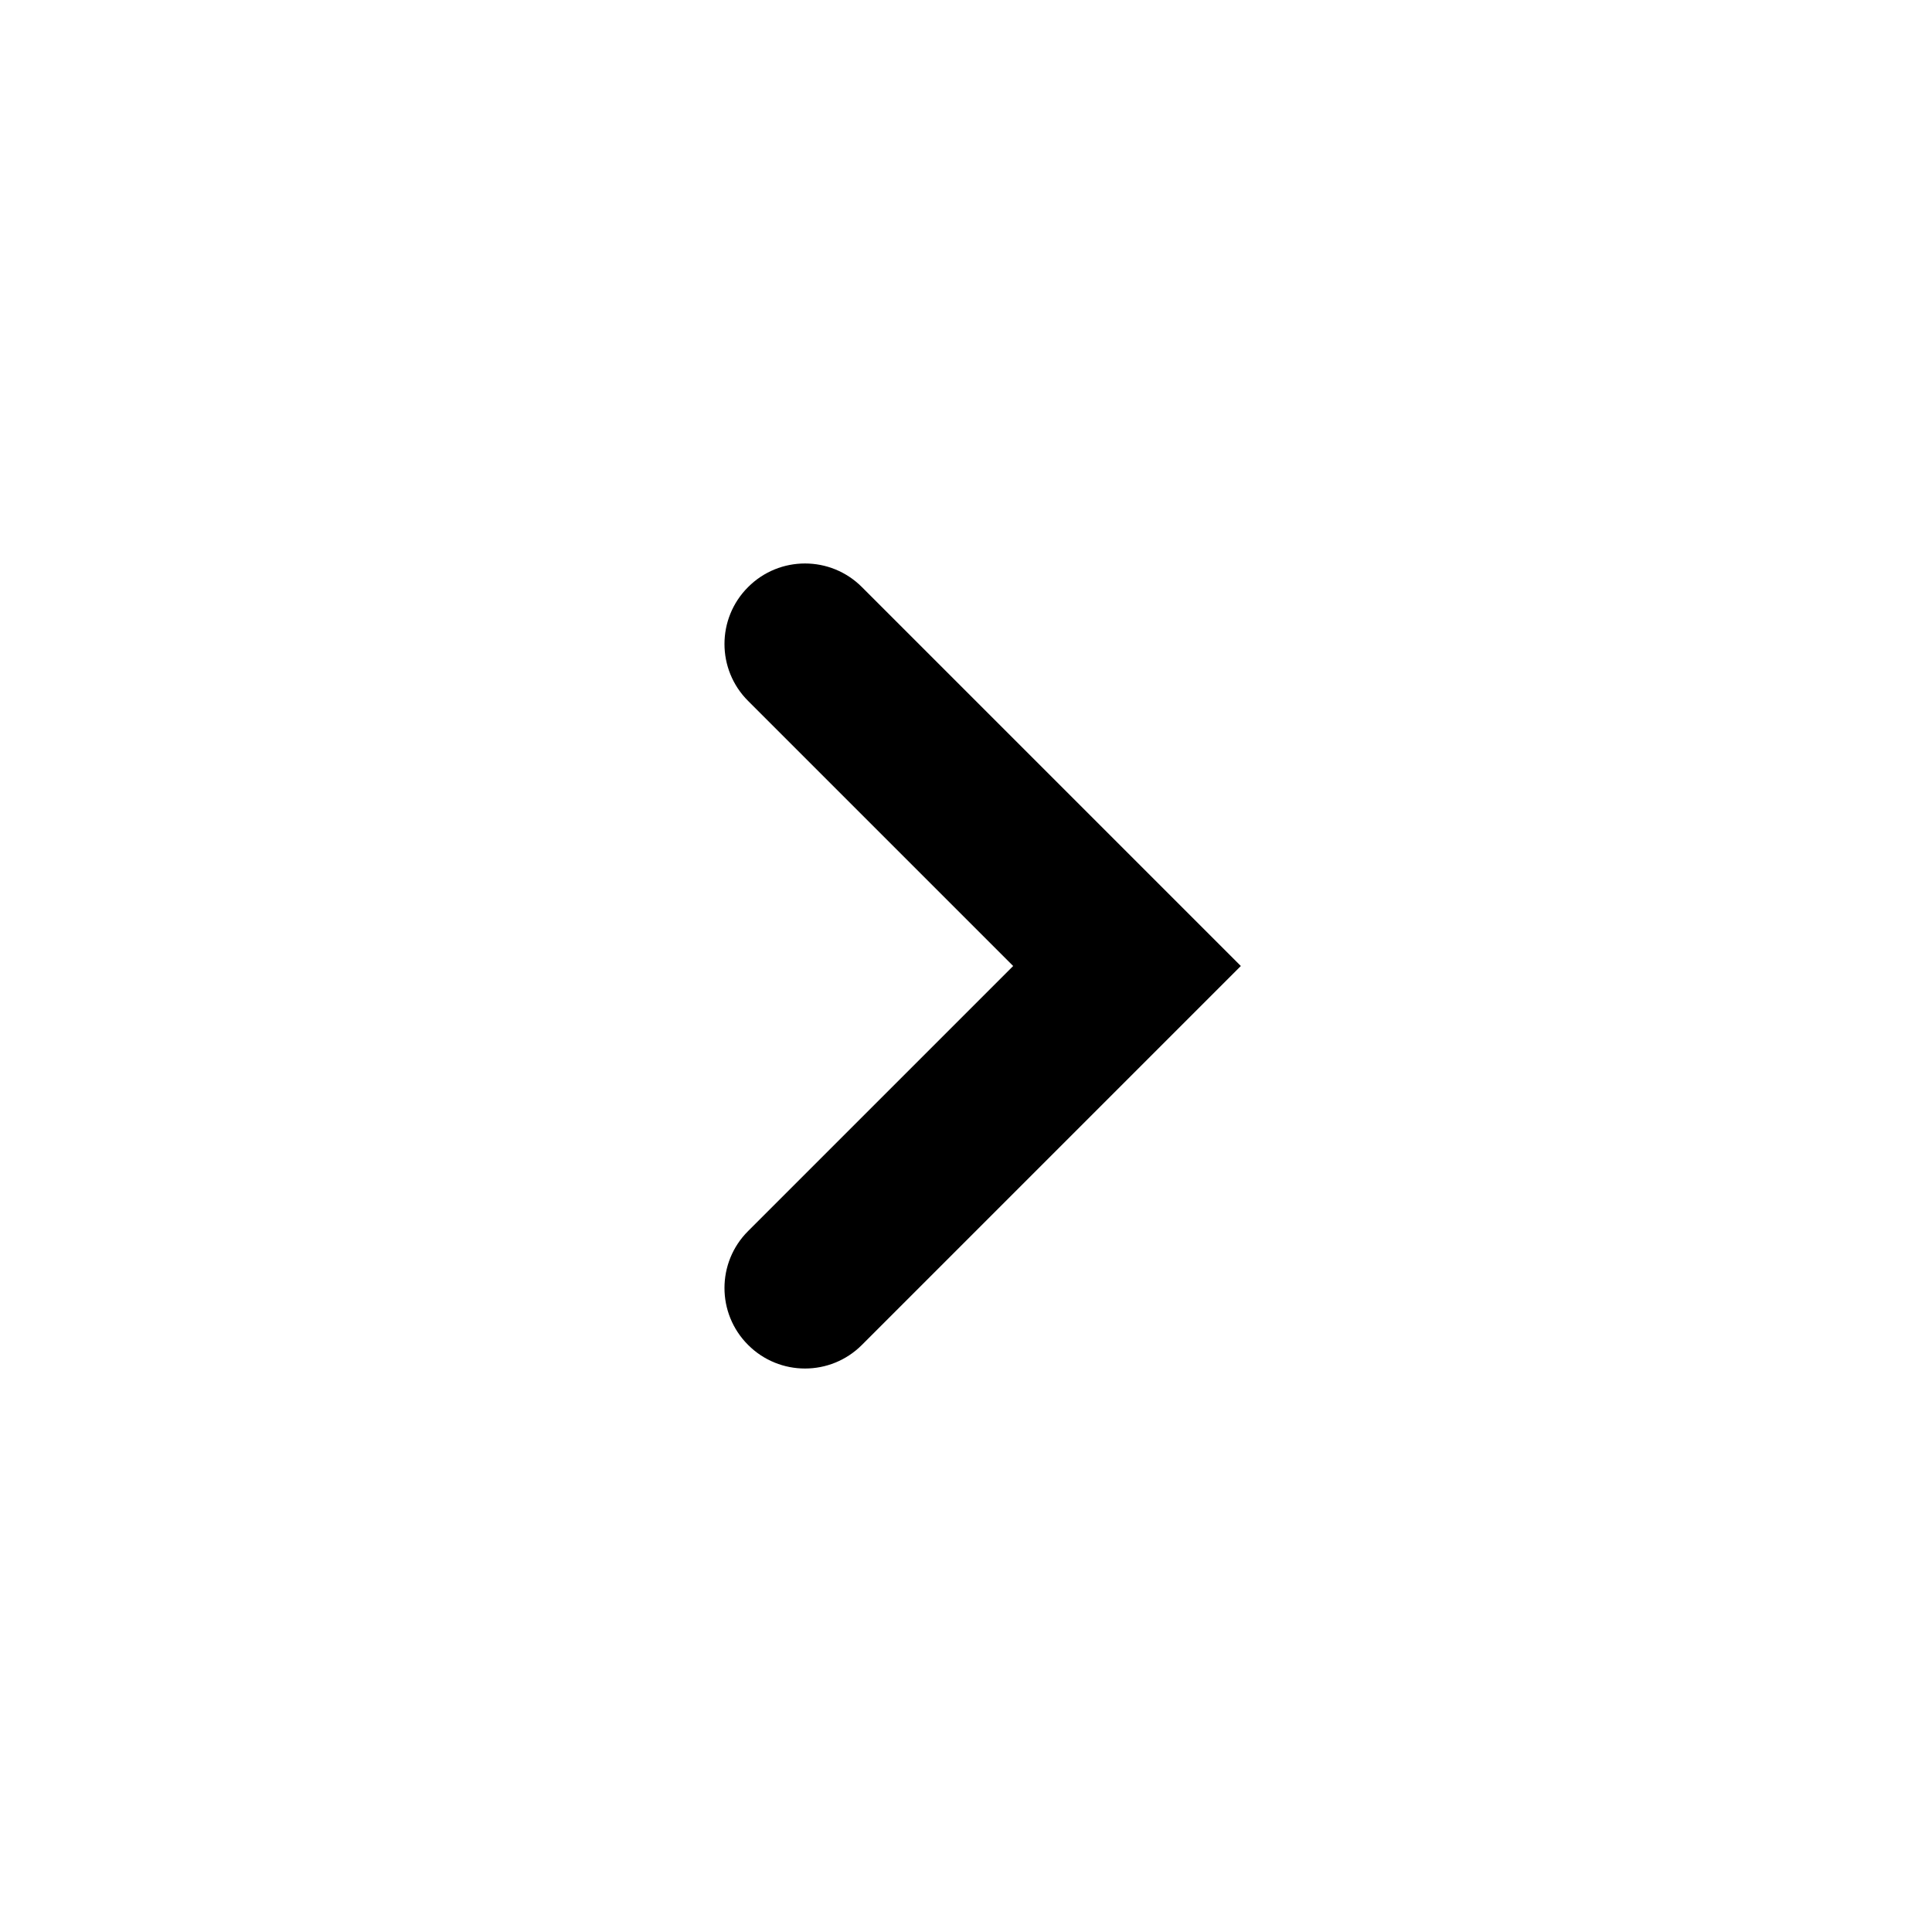
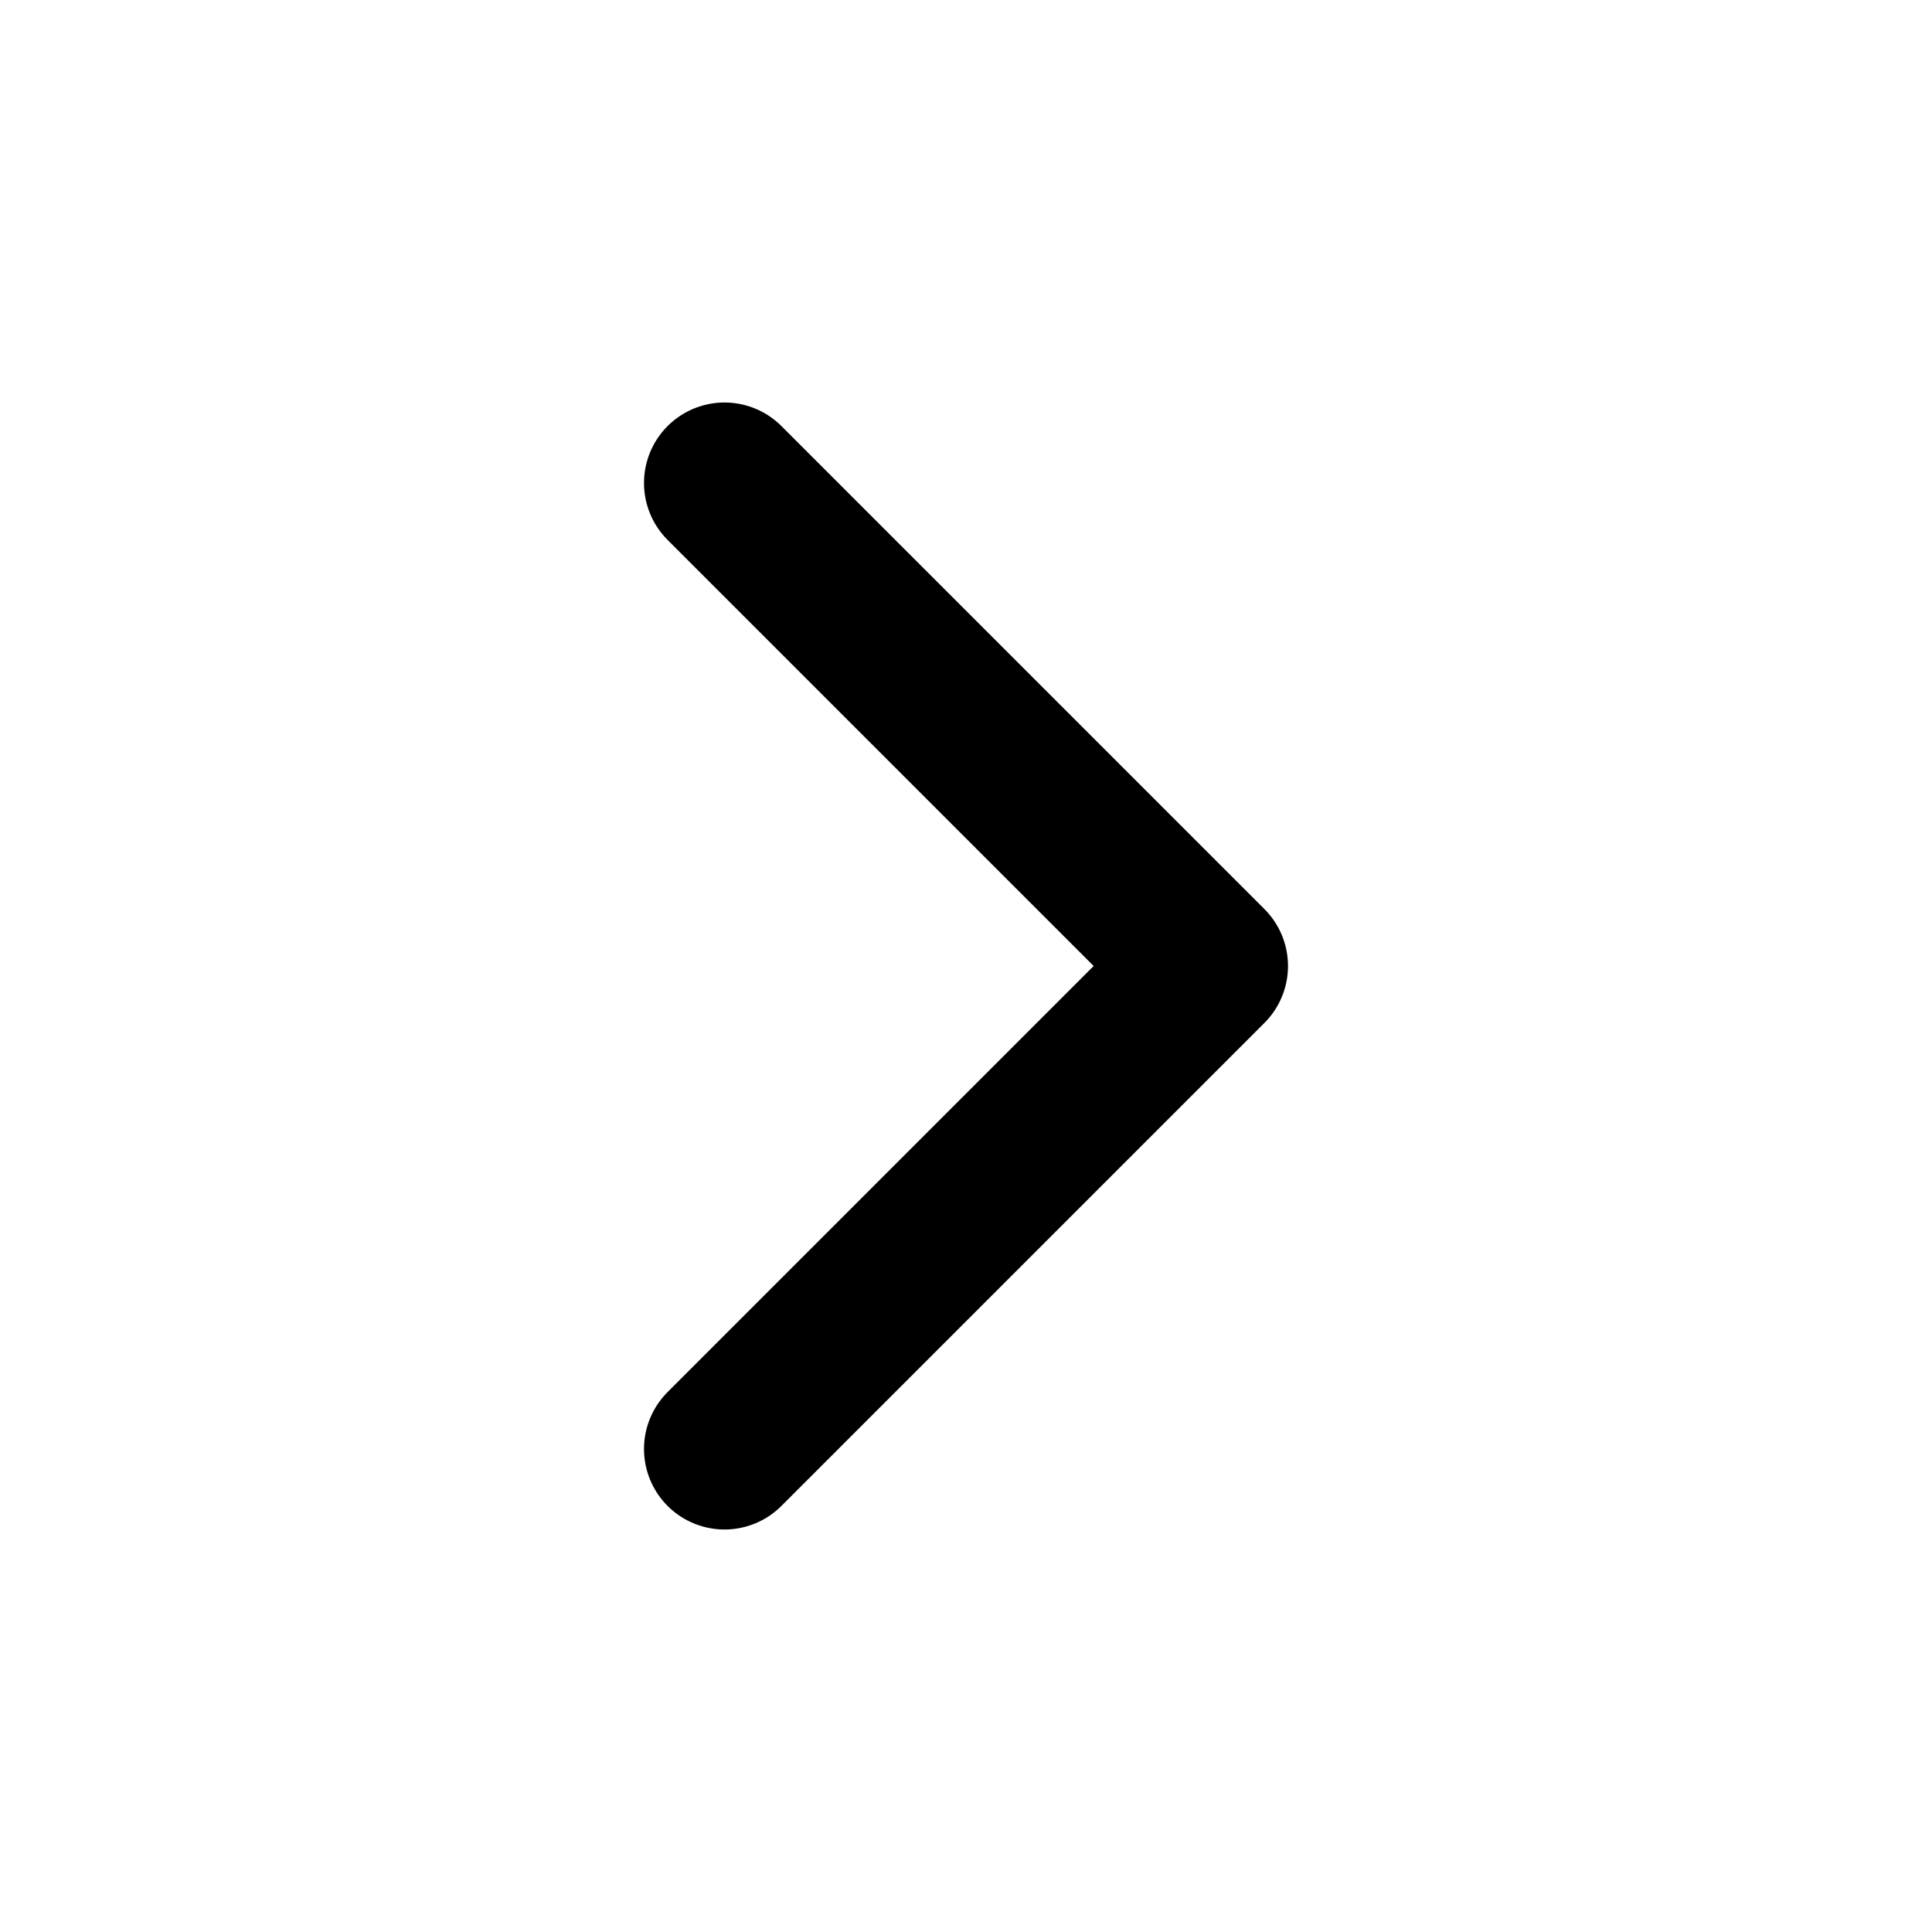
- <svg xmlns="http://www.w3.org/2000/svg" width="100%" height="100%" viewBox="0 0 24 24" fill="none">
-   <path fill-rule="evenodd" clip-rule="evenodd" d="M9.293 16.707C8.902 16.317 8.902 15.683 9.293 15.293L12.586 12L9.293 8.707C8.902 8.317 8.902 7.683 9.293 7.293C9.683 6.902 10.317 6.902 10.707 7.293L15.414 12L10.707 16.707C10.317 17.098 9.683 17.098 9.293 16.707Z" fill="currentColor" />
+ <svg xmlns="http://www.w3.org/2000/svg" width="24" height="24" viewBox="0 0 24 24" fill="none">
+   <path d="M9 18L15 12L9 6" stroke="currentColor" stroke-width="2" stroke-linecap="round" stroke-linejoin="round" />
</svg>
